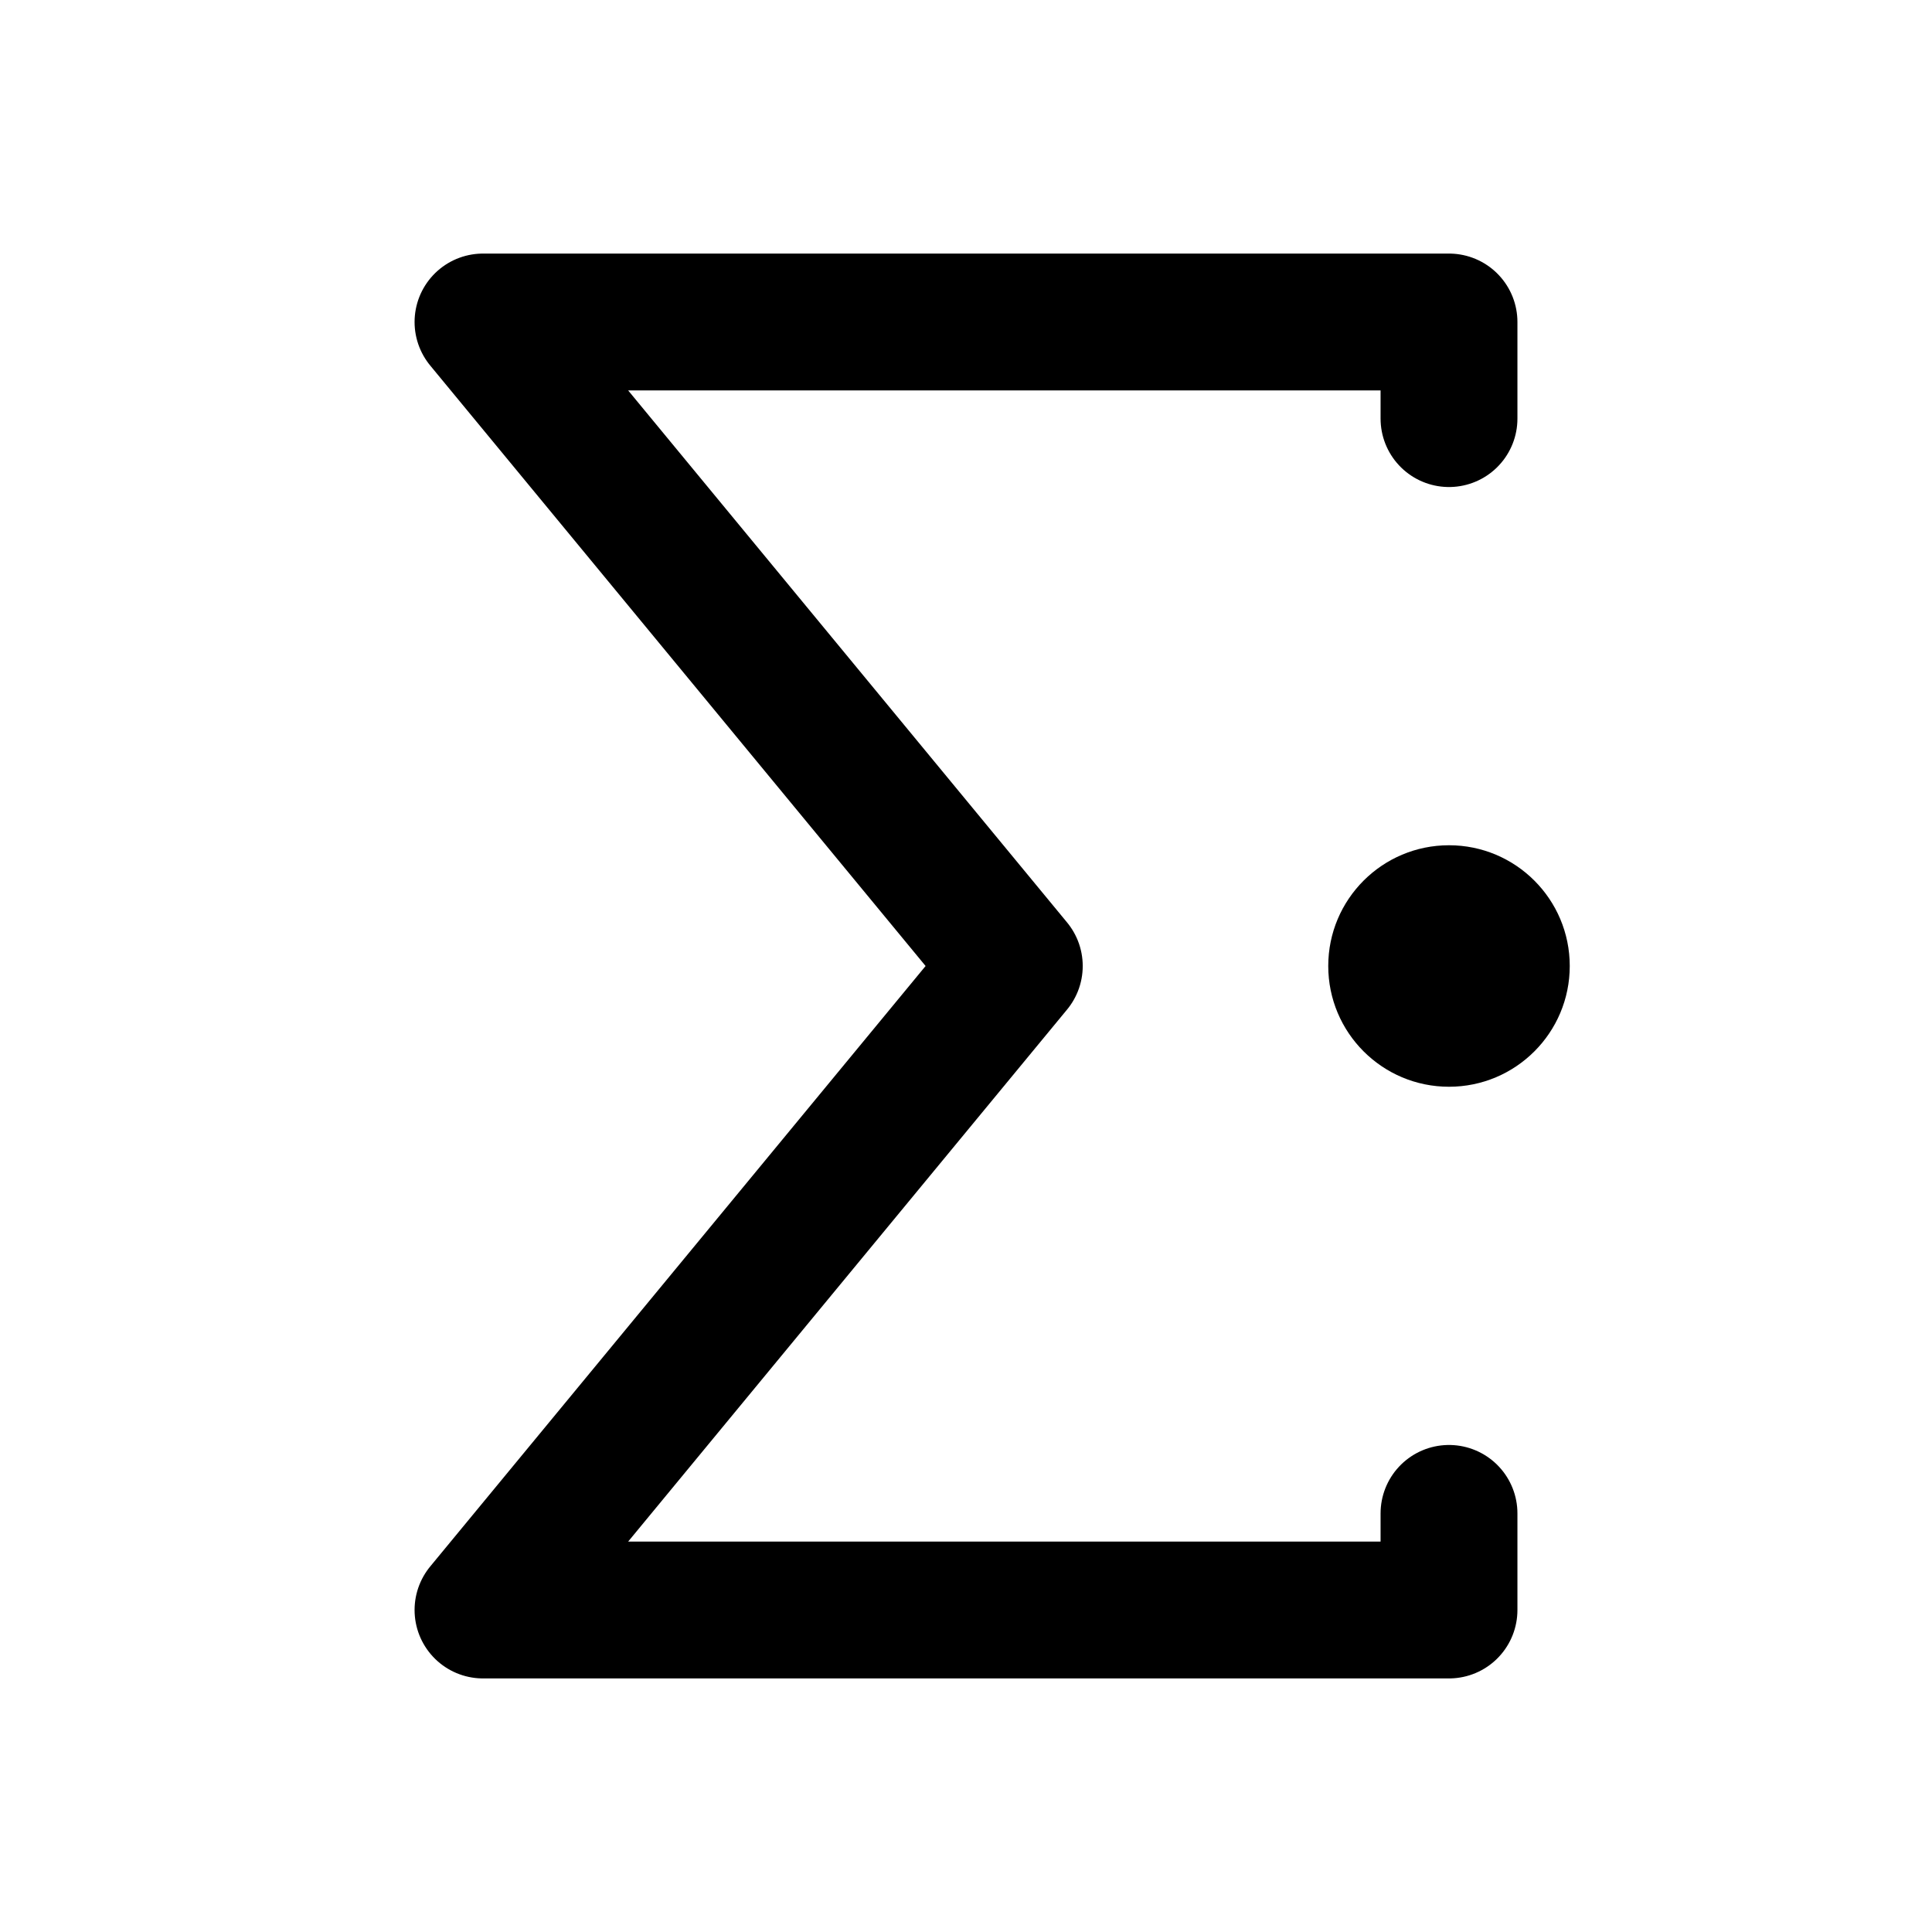
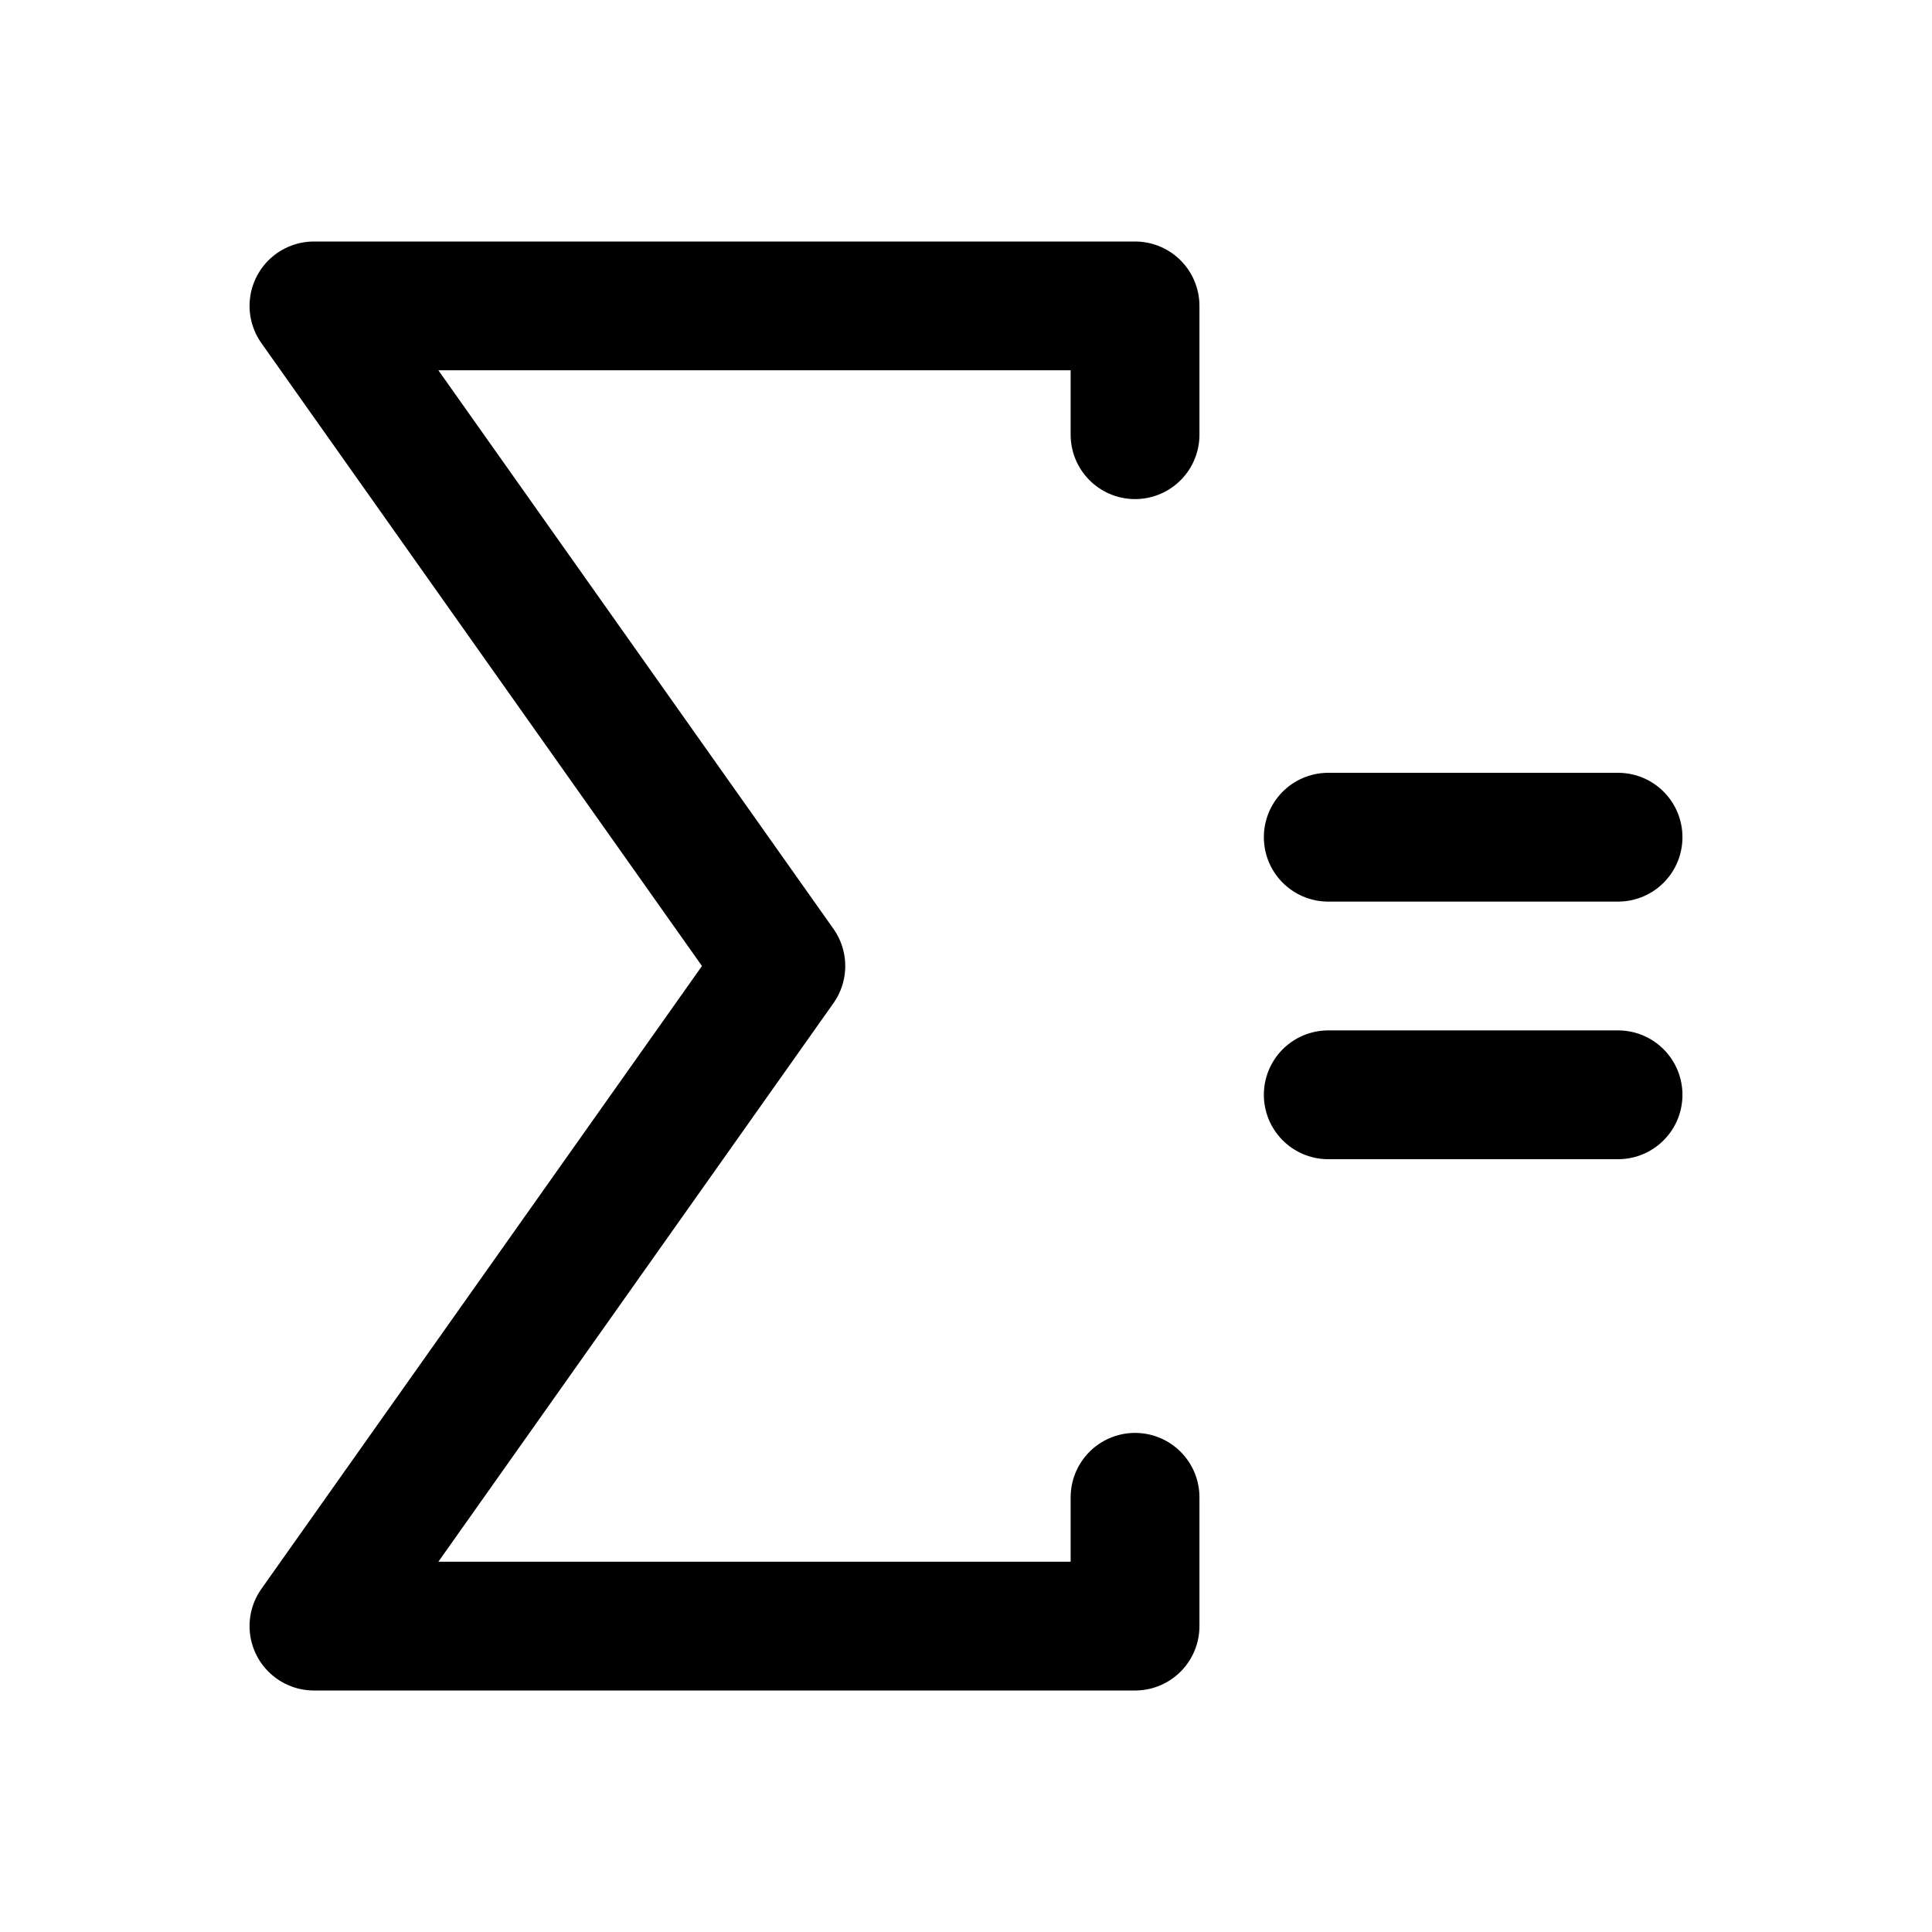
- <svg xmlns="http://www.w3.org/2000/svg" class="re-ic" viewBox="0 0 24 24" fill="none" stroke="currentColor" stroke-width="1.7" stroke-linecap="round" stroke-linejoin="round">
-   <path d="M18 5.2V4H6l6.6 8L6 20h12v-1.2" />
-   <circle cx="18" cy="12" r="1.5" fill="currentColor" stroke="none" />
+ <svg xmlns="http://www.w3.org/2000/svg" class="re-ic" viewBox="0 0 24 24" fill="none" stroke="currentColor" stroke-width="1.6" stroke-linecap="round" stroke-linejoin="round">
+   <path d="M14.1 5.4 V3.8 H3.9 L9.7 12 L3.9 20.2 H14.1 V18.6" />
+   <path d="M16.5 10.4 H20.1 M16.5 13.6 H20.1" />
</svg>
